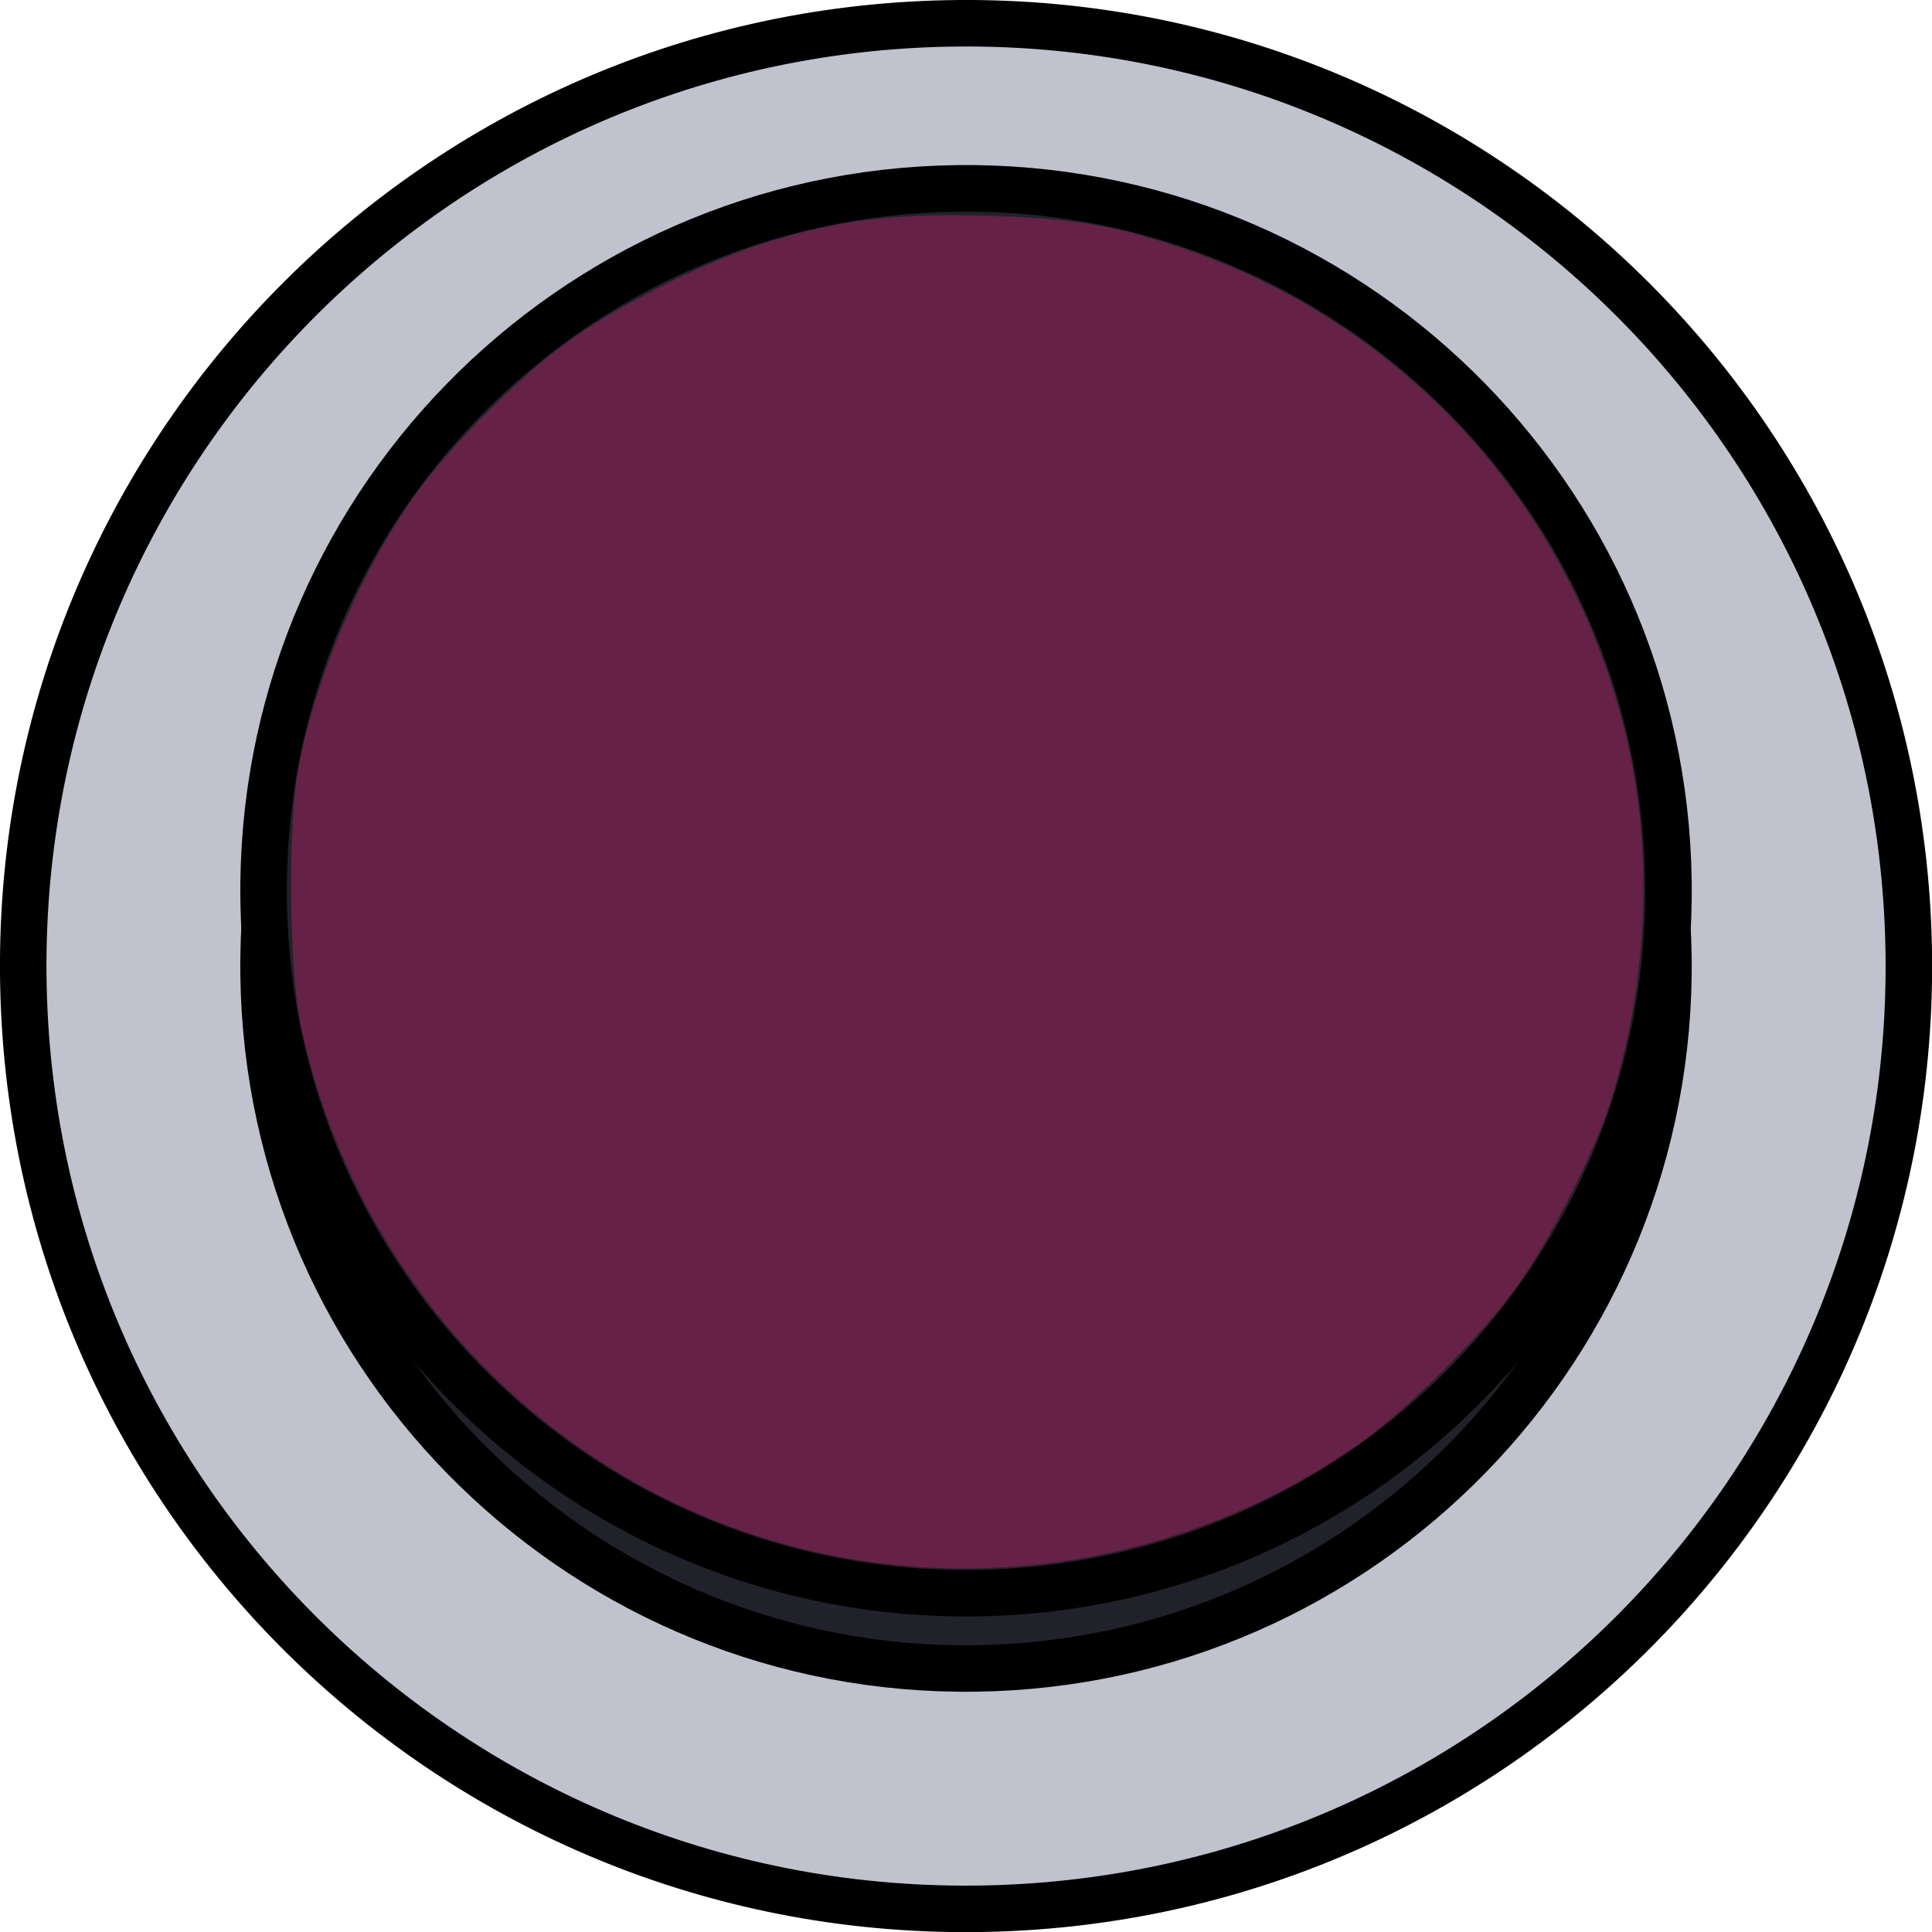
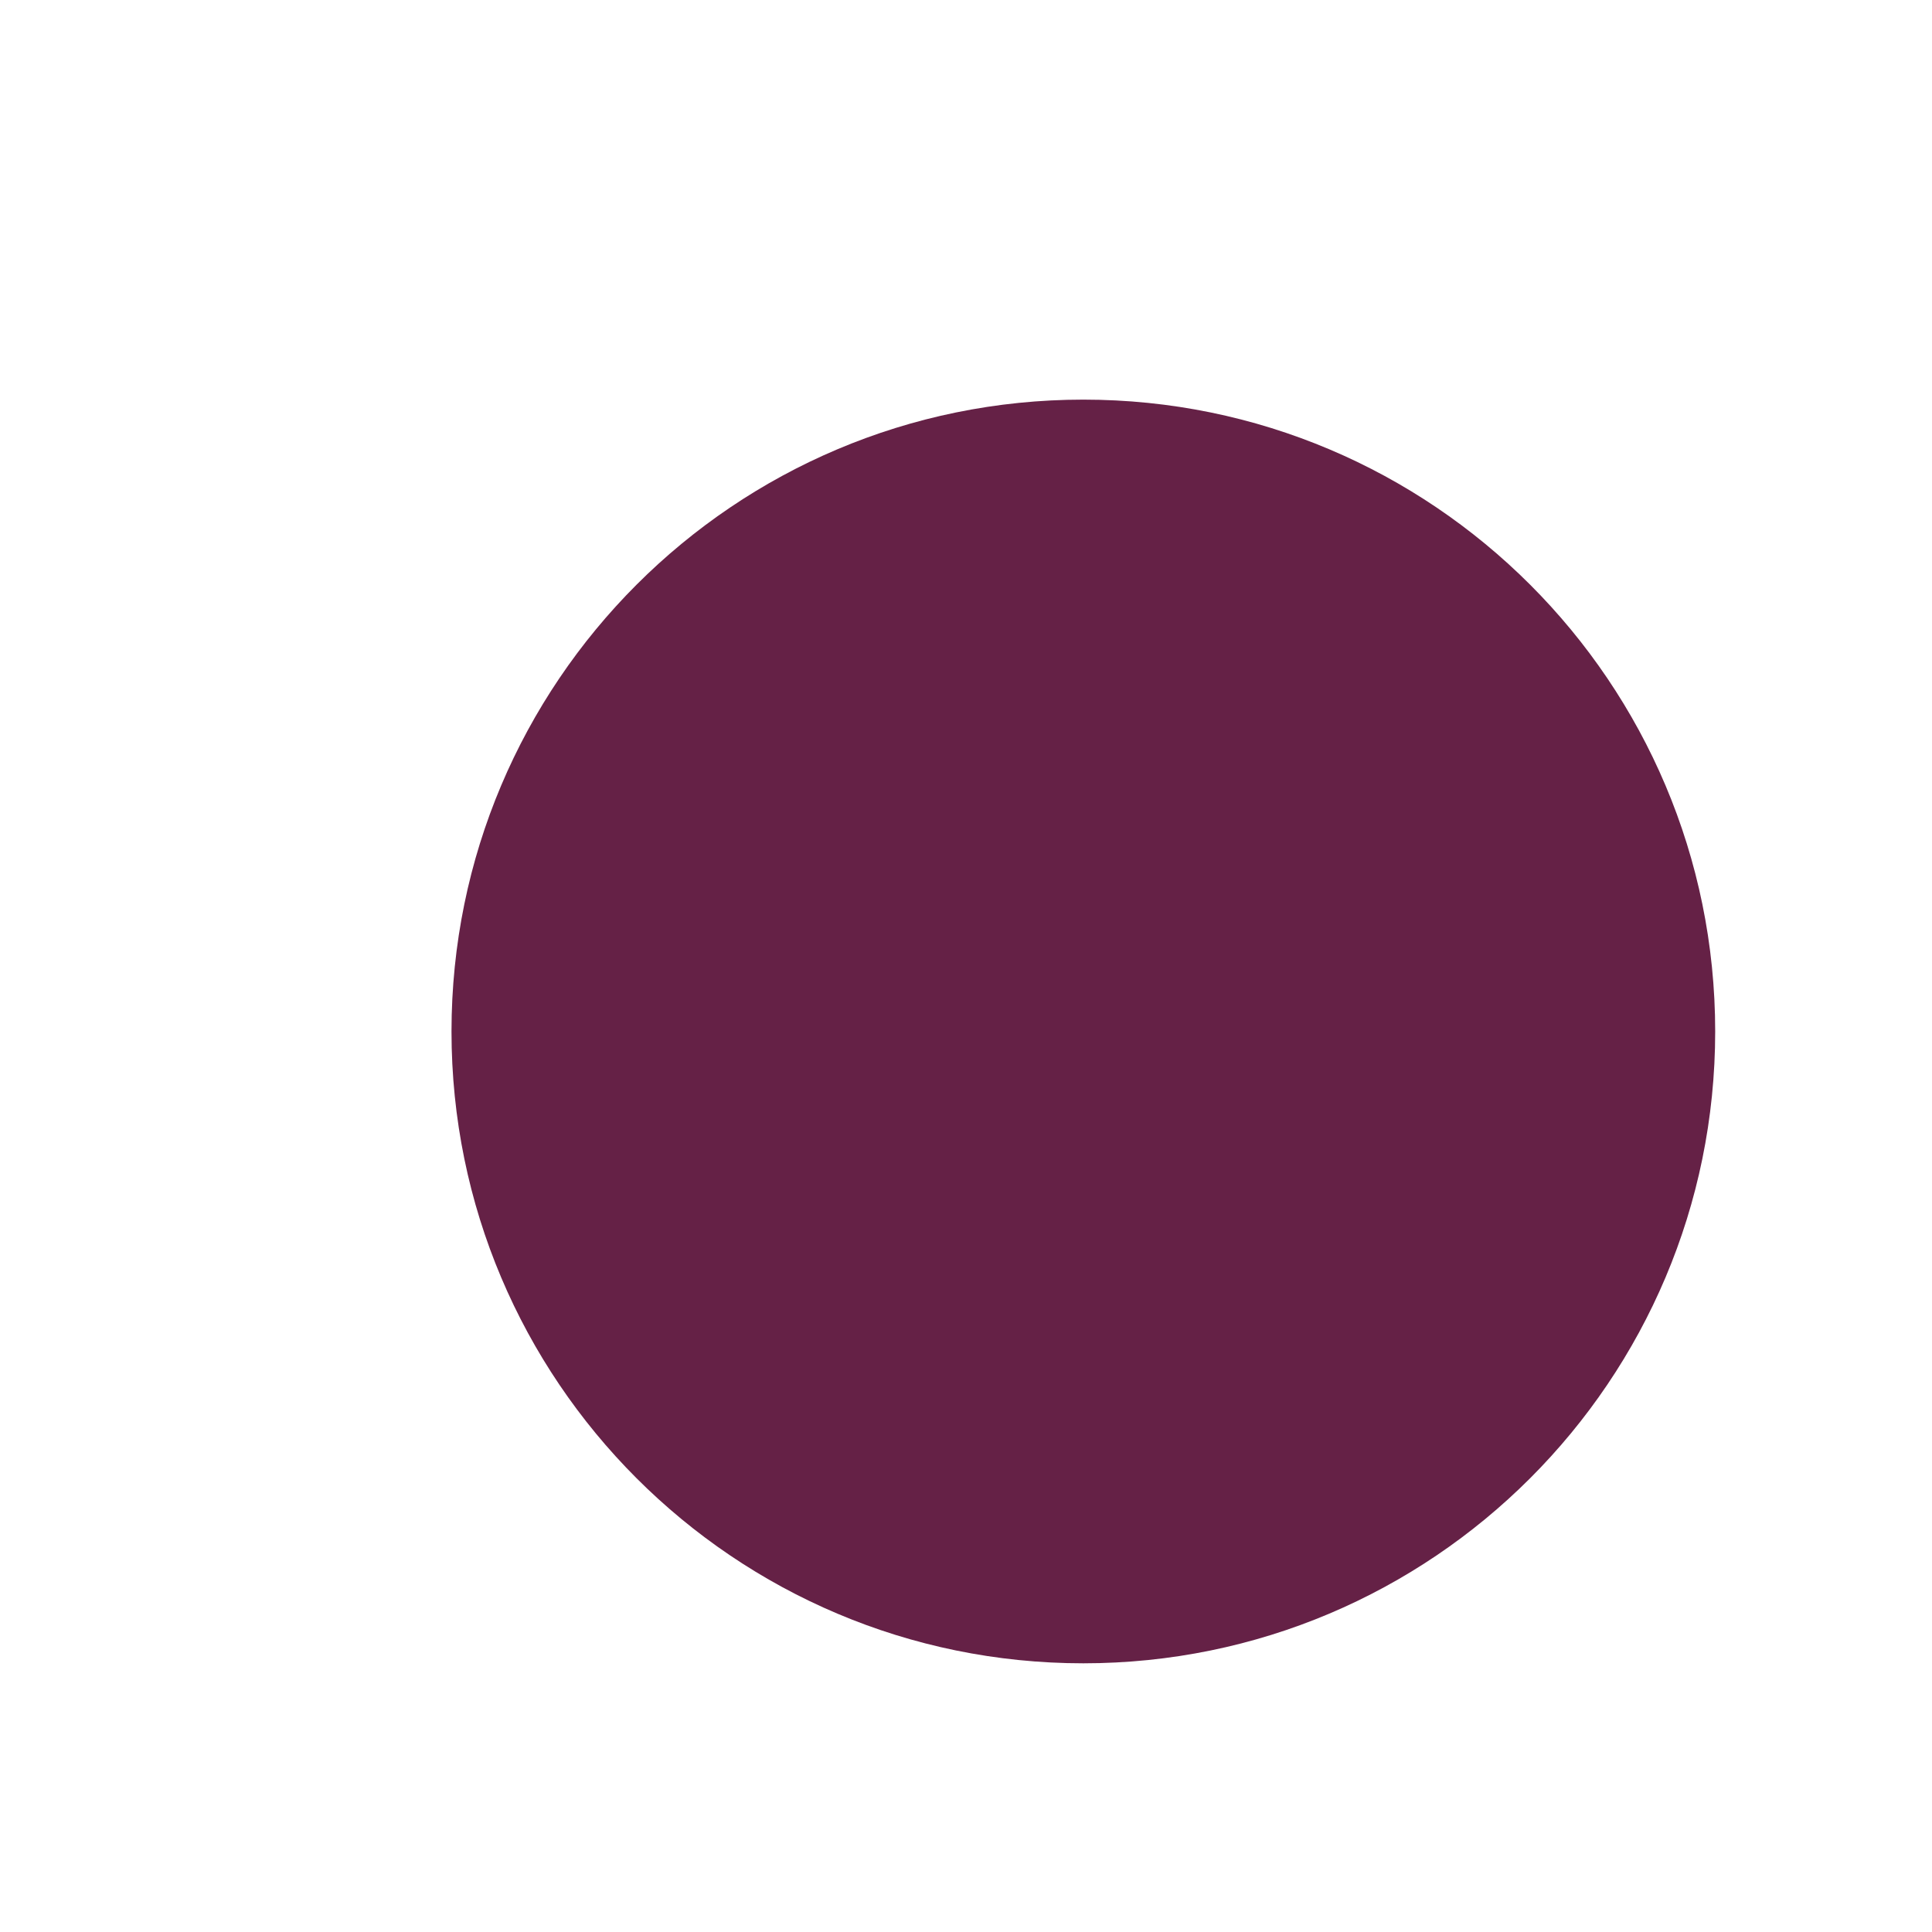
<svg xmlns="http://www.w3.org/2000/svg" height="13.295mm" viewBox="0 0 13.295 13.295" width="13.295mm" version="1.1" id="svg12">
  <defs id="defs16" />
-   <g stroke="#000" stroke-linecap="square" stroke-width=".32" transform="translate(-88.91671 -106.3378)" id="g10">
-     <circle cx="-93.153" cy="-114.982" fill="#c0c2ce" r="6.488" transform="matrix(-.9997762 .02115391 -.02115391 -.9997762 0 0)" id="circle2" />
-     <g fill="#212229" transform="matrix(-.9999126 .0132238 -.0132238 -.9999126 -9.17189 53.24144)" id="g8">
-       <circle cx="-103.937" cy="-61.124" r="4.834" id="circle4" />
-       <circle cx="-103.944" cy="-60.606" r="4.834" id="circle6" />
-     </g>
-   </g>
-   <path style="fill:#652146;stroke:none;stroke-width:0;fill-opacity:1" d="M 23.707,40.742 C 15.953,40.142 9.516,34.459 7.835,26.729 7.507,25.22 7.477,21.347 7.782,19.848 c 0.482,-2.37 1.629,-5.028 2.998,-6.951 0.943,-1.323 2.746,-3.127 4.072,-4.073 1.266,-0.903 3.503,-2.023 4.959,-2.481 1.949,-0.614 3.422,-0.8 5.799,-0.734 2.332,0.065 3.44,0.254 5.305,0.903 5.824,2.027 10.143,6.926 11.458,12.996 0.627,2.895 0.45,6.198 -0.493,9.171 -0.408,1.288 -1.563,3.568 -2.407,4.752 -0.924,1.296 -2.856,3.228 -4.118,4.116 -3.372,2.375 -7.526,3.514 -11.648,3.195 z" id="path37" transform="scale(0.2645833)" />
+   <circle style="fill:#652146;fill-opacity:1;stroke-width:0" id="path835" cx="7.455" cy="7.098" r="4.348" />
</svg>
